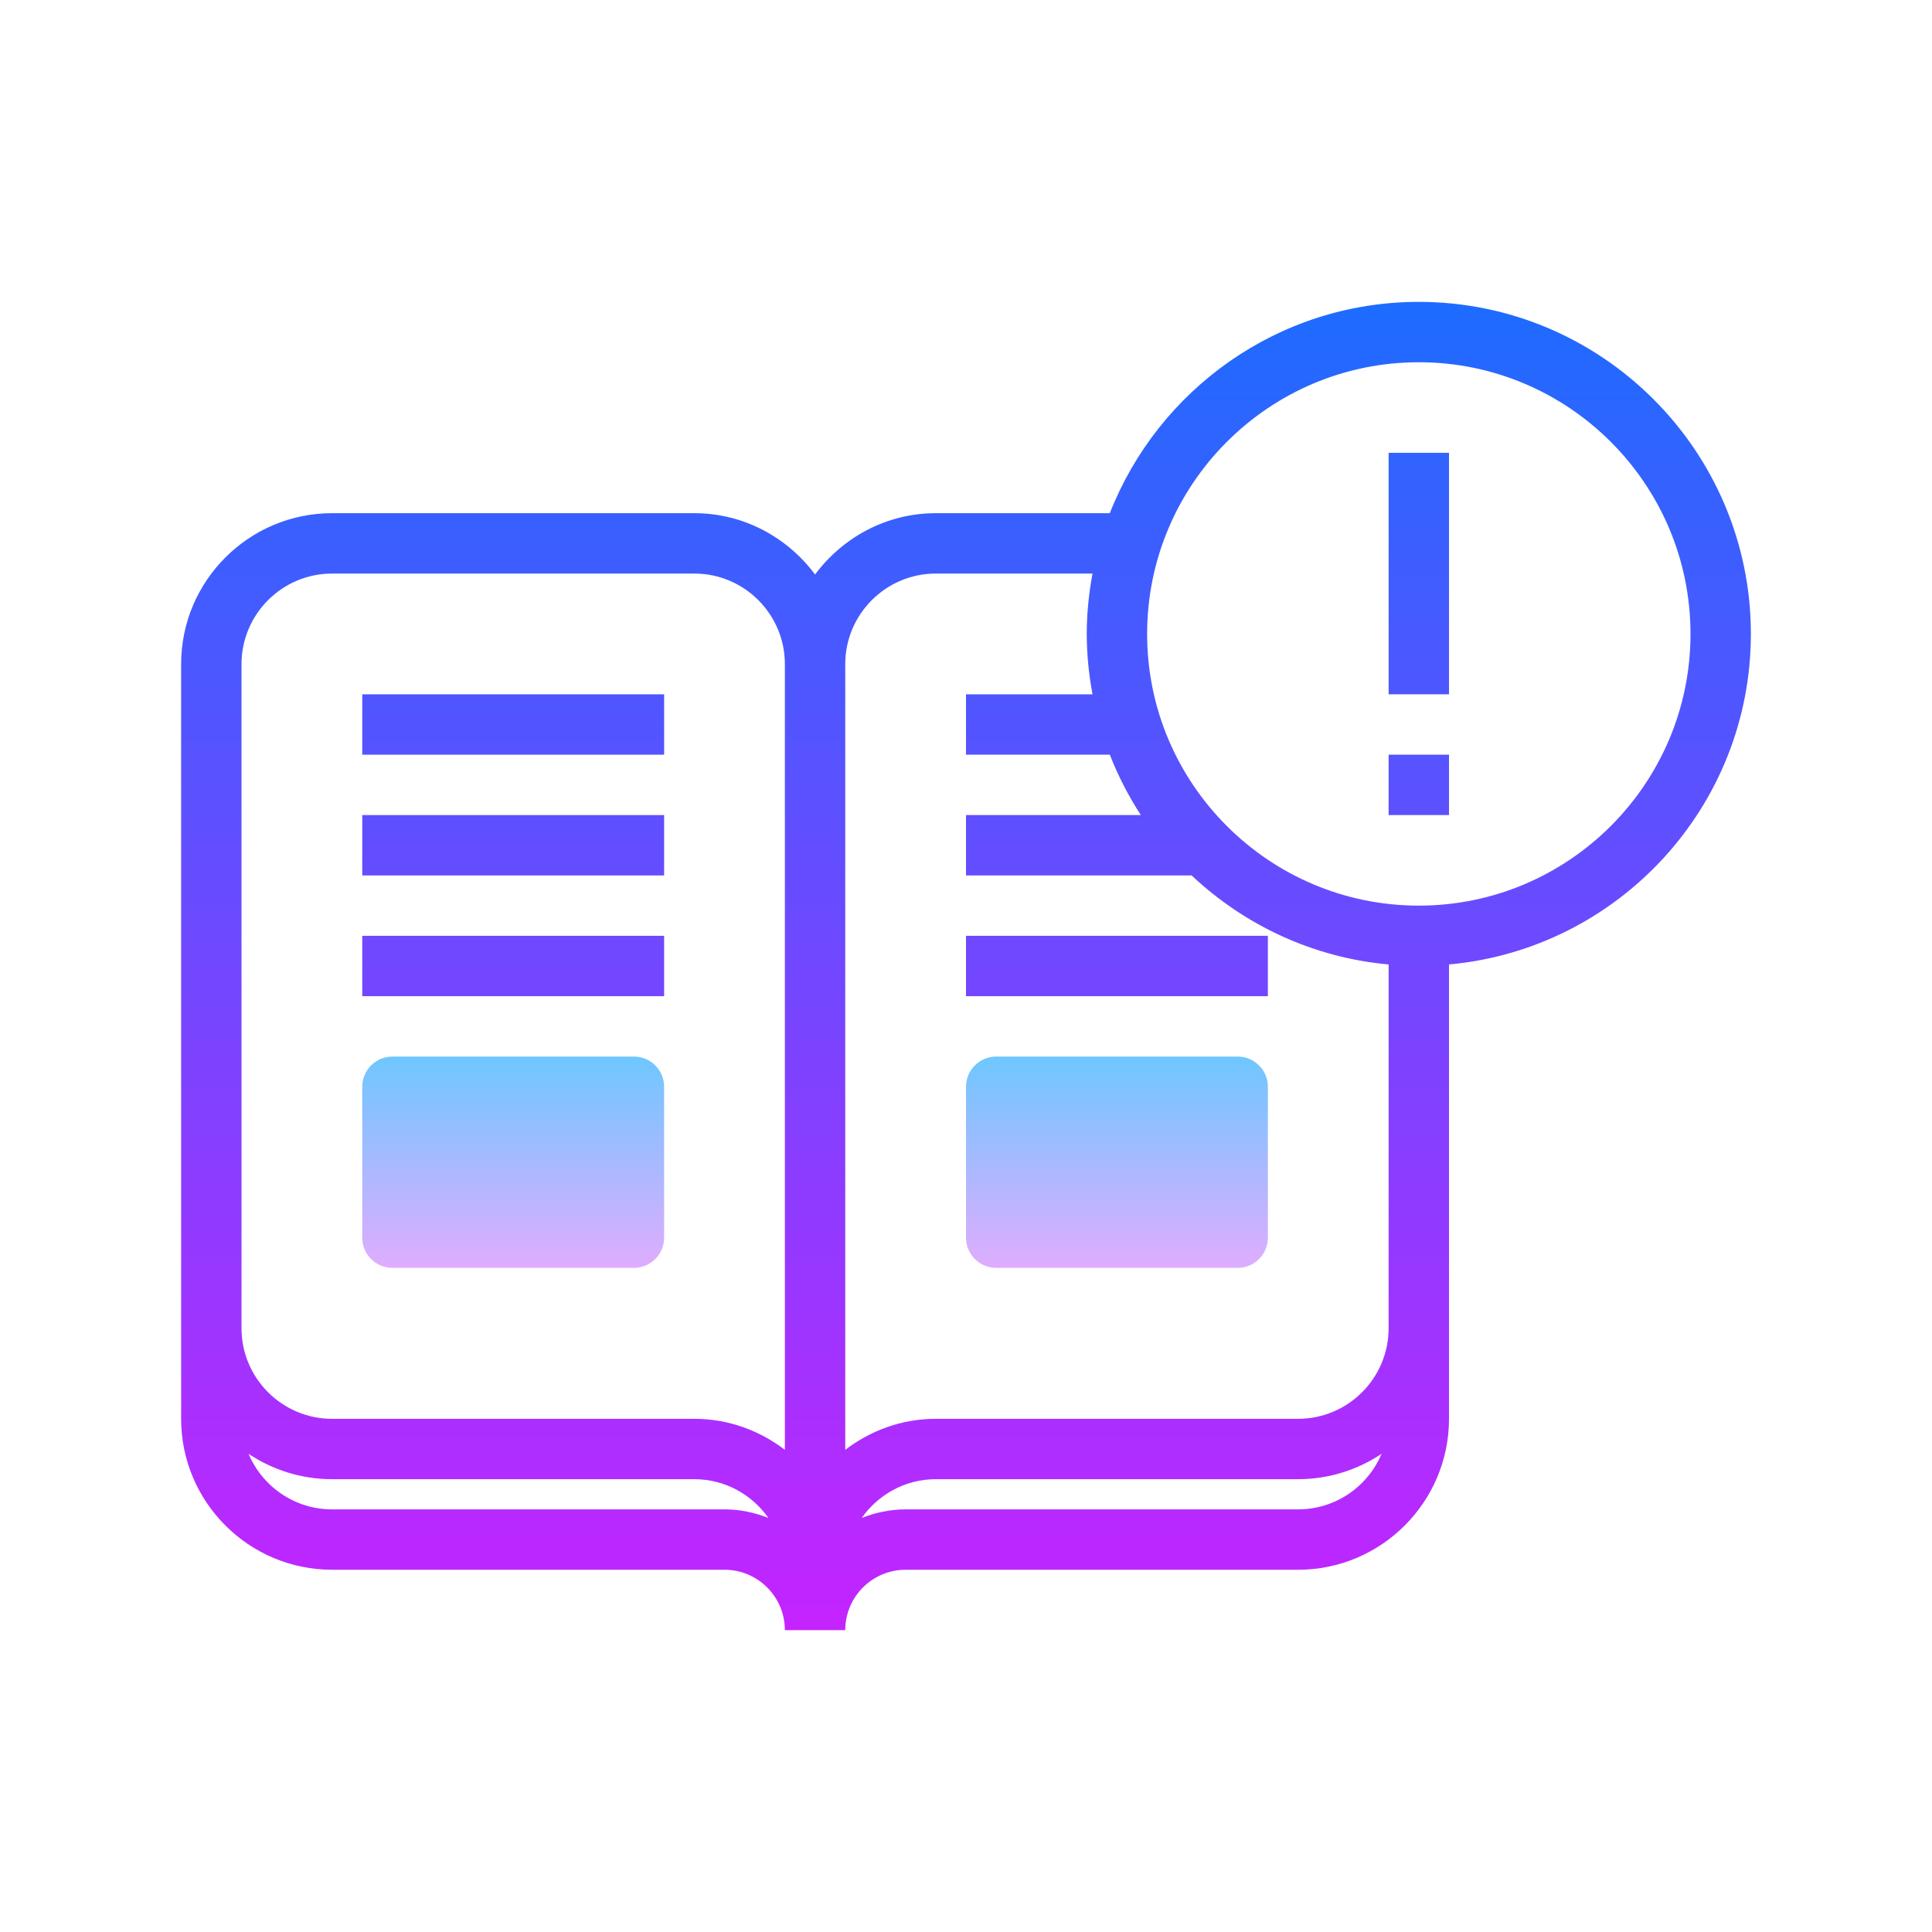
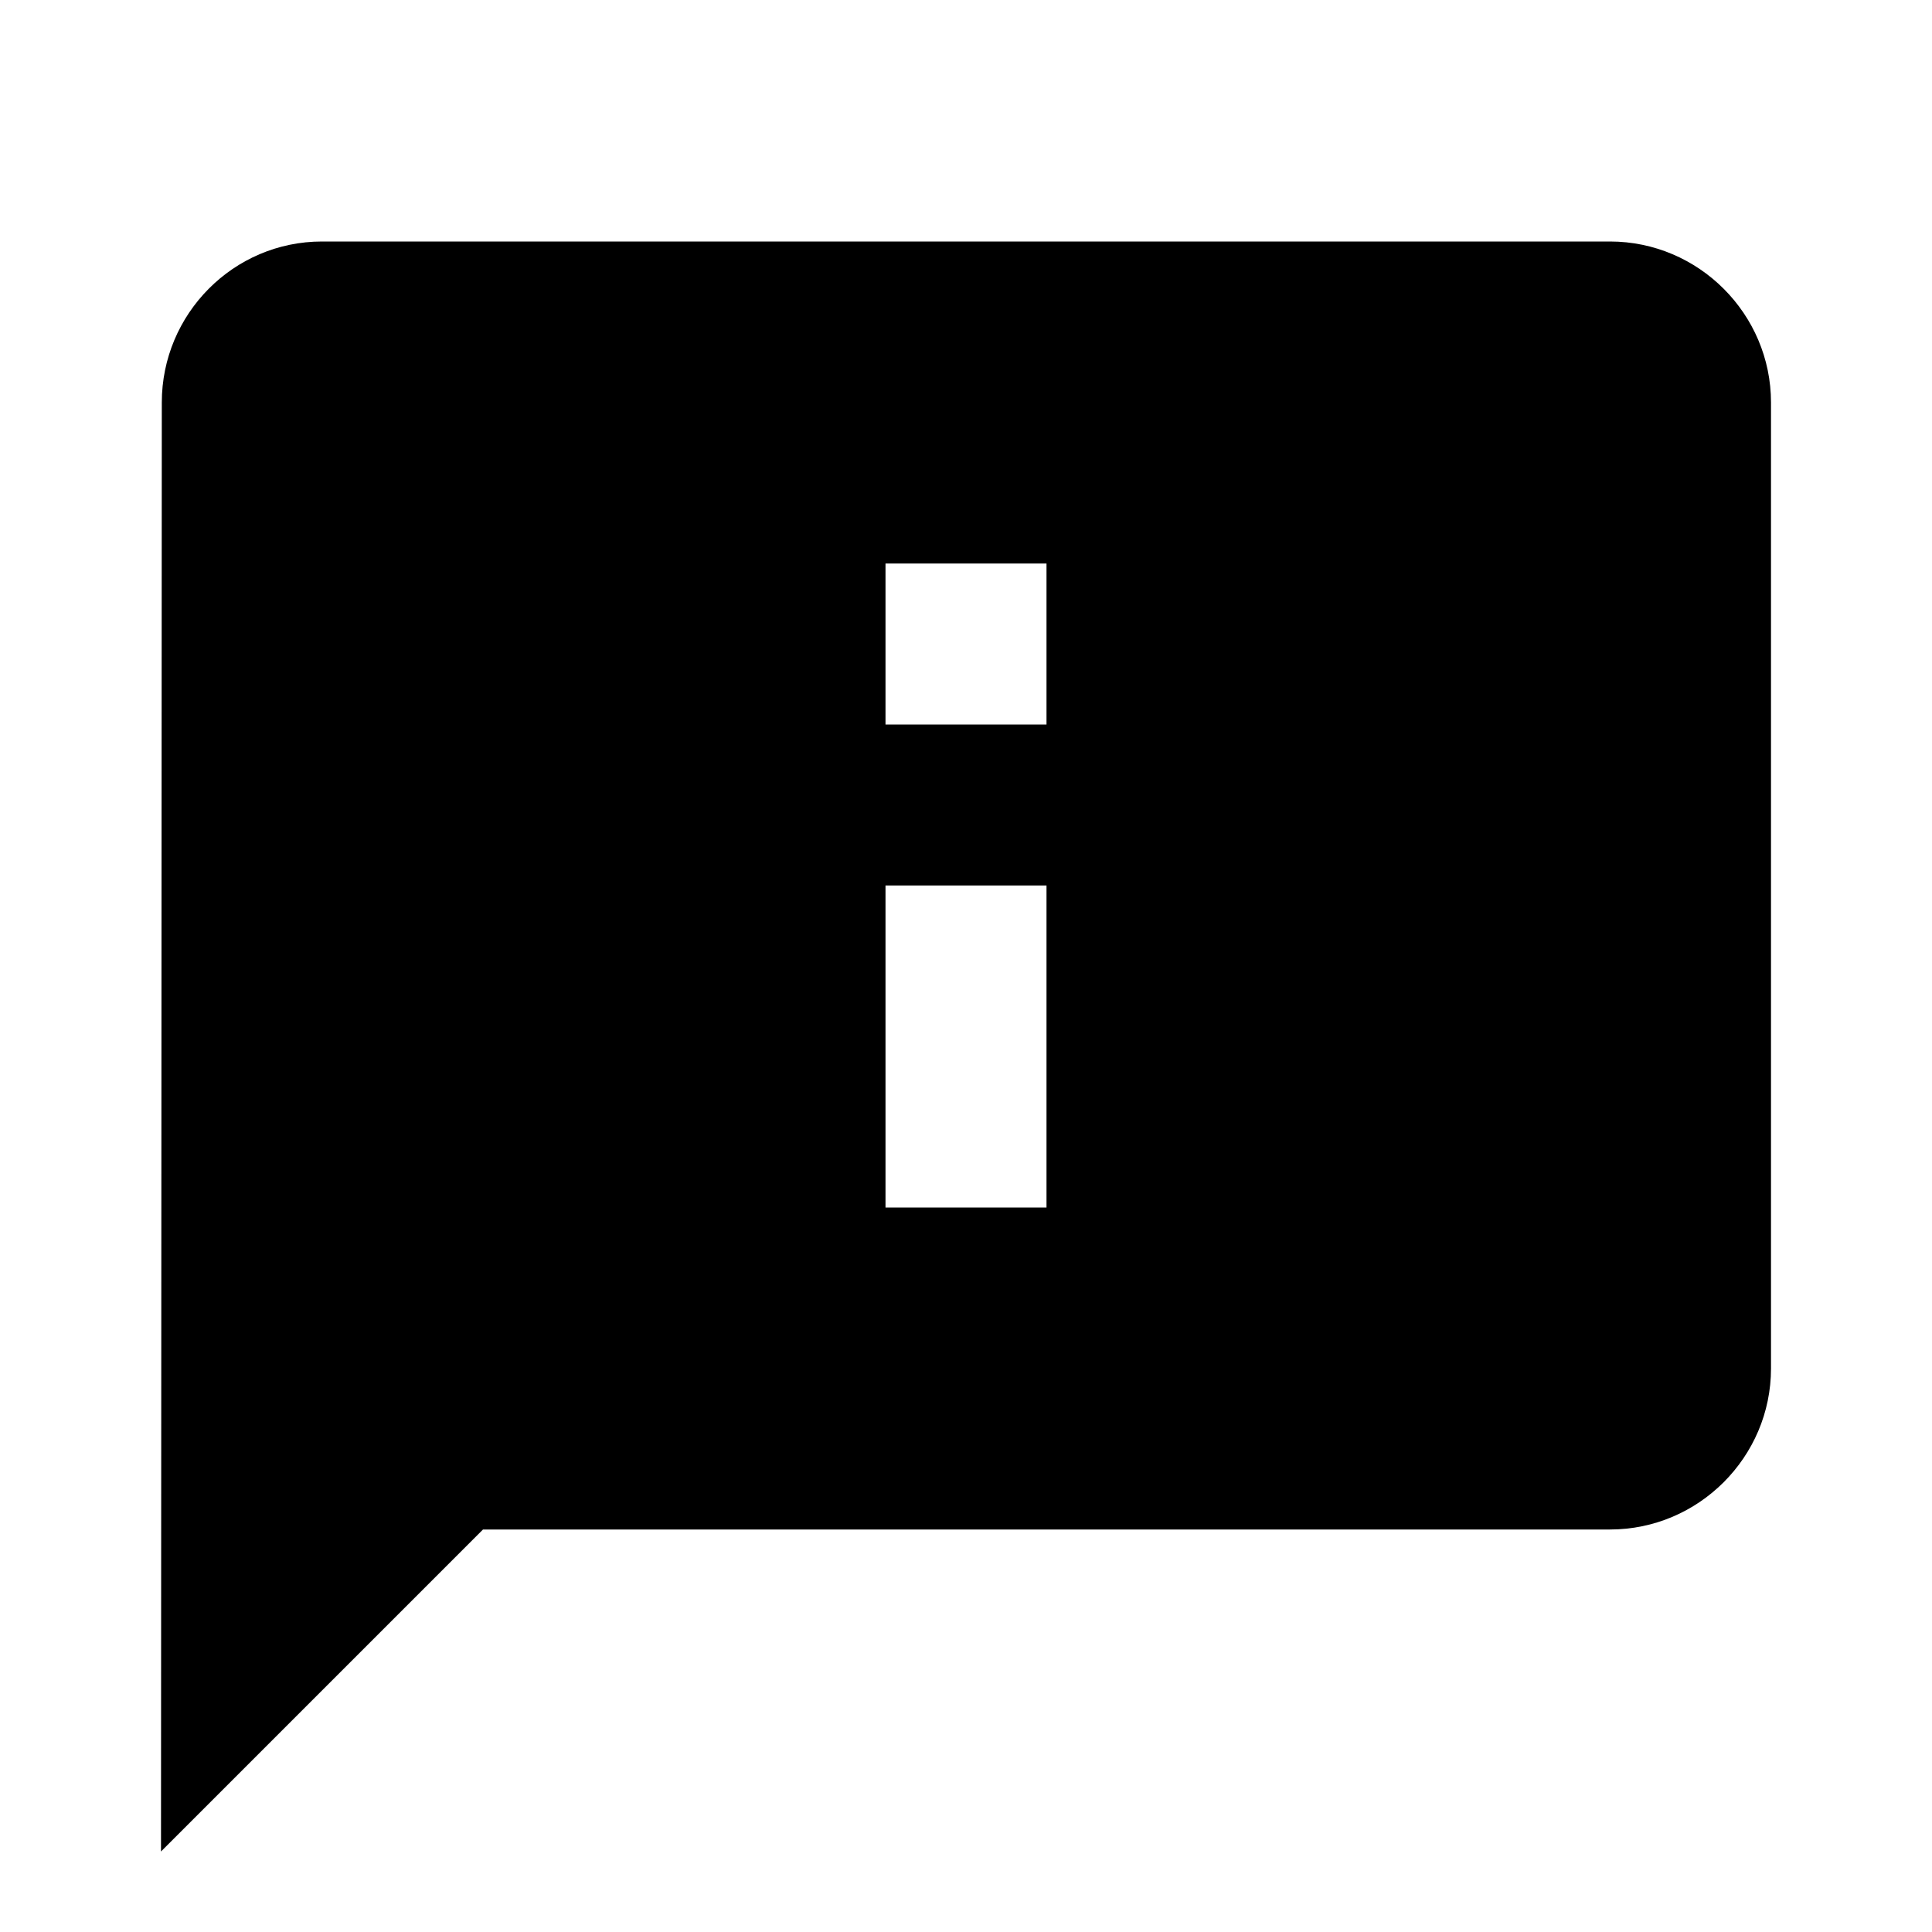
- <svg xmlns="http://www.w3.org/2000/svg" viewBox="0 0 64 64" width="64px" height="64px">
-   <linearGradient id="BHxBpHz68lFjof_mxxr5va" x1="17" x2="17" y1="34.917" y2="42.428" gradientUnits="userSpaceOnUse" spreadMethod="reflect">
-     <stop offset="0" stop-color="#6dc7ff" />
-     <stop offset="1" stop-color="#e6abff" />
-   </linearGradient>
-   <path fill="url(#BHxBpHz68lFjof_mxxr5va)" d="M22,41c0,0.552-0.448,1-1,1h-8c-0.552,0-1-0.448-1-1v-5c0-0.552,0.448-1,1-1h8 c0.552,0,1,0.448,1,1V41z" />
-   <linearGradient id="BHxBpHz68lFjof_mxxr5vb" x1="37" x2="37" y1="34.917" y2="42.428" gradientUnits="userSpaceOnUse" spreadMethod="reflect">
-     <stop offset="0" stop-color="#6dc7ff" />
-     <stop offset="1" stop-color="#e6abff" />
-   </linearGradient>
-   <path fill="url(#BHxBpHz68lFjof_mxxr5vb)" d="M42,41c0,0.552-0.448,1-1,1h-8c-0.552,0-1-0.448-1-1v-5c0-0.552,0.448-1,1-1h8 c0.552,0,1,0.448,1,1V41z" />
-   <linearGradient id="BHxBpHz68lFjof_mxxr5vc" x1="32" x2="32" y1="9.167" y2="54.833" gradientUnits="userSpaceOnUse" spreadMethod="reflect">
-     <stop offset="0" stop-color="#1a6dff" />
-     <stop offset="1" stop-color="#c822ff" />
-   </linearGradient>
-   <path fill="url(#BHxBpHz68lFjof_mxxr5vc)" d="M47,10c-4.653,0-8.631,2.909-10.236,7H31c-1.641,0-3.088,0.806-4,2.031 C26.088,17.806,24.641,17,23,17H11c-2.757,0-5,2.243-5,5v20v2v3c0,2.757,2.243,5,5,5h13c1.103,0,2,0.897,2,2h2c0-1.103,0.897-2,2-2 h13c2.757,0,5-2.243,5-5v-3v-2V31.949C53.598,31.442,58,26.728,58,21C58,14.935,53.065,10,47,10z M24,50H11 c-1.243,0-2.311-0.76-2.766-1.84C9.027,48.689,9.977,49,11,49h12c1.015,0,1.91,0.509,2.453,1.283C25.002,50.106,24.514,50,24,50z M23,47H11c-1.654,0-3-1.346-3-3v-2V22c0-1.654,1.346-3,3-3h12c1.654,0,3,1.346,3,3v6v20.028C25.165,47.389,24.131,47,23,47z M43,50 H30c-0.514,0-1.002,0.106-1.453,0.283C29.09,49.509,29.985,49,31,49h12c1.023,0,1.973-0.311,2.766-0.84 C45.312,49.24,44.243,50,43,50z M46,42v2c0,1.654-1.346,3-3,3H31c-1.131,0-2.165,0.389-3,1.028V28v-6c0-1.654,1.346-3,3-3h5.191 C36.071,19.65,36,20.316,36,21s0.071,1.35,0.191,2H32v2h4.764c0.276,0.705,0.62,1.375,1.028,2H32v2h7.474 c1.742,1.639,4.01,2.721,6.526,2.949V42z M47,30c-4.963,0-9-4.037-9-9s4.037-9,9-9s9,4.037,9,9S51.963,30,47,30z" />
-   <linearGradient id="BHxBpHz68lFjof_mxxr5vd" x1="17" x2="17" y1="9.167" y2="54.833" gradientUnits="userSpaceOnUse" spreadMethod="reflect">
-     <stop offset="0" stop-color="#1a6dff" />
-     <stop offset="1" stop-color="#c822ff" />
-   </linearGradient>
-   <path fill="url(#BHxBpHz68lFjof_mxxr5vd)" d="M12 23H22V25H12z" />
-   <linearGradient id="BHxBpHz68lFjof_mxxr5ve" x1="17" x2="17" y1="9.167" y2="54.833" gradientUnits="userSpaceOnUse" spreadMethod="reflect">
-     <stop offset="0" stop-color="#1a6dff" />
-     <stop offset="1" stop-color="#c822ff" />
-   </linearGradient>
-   <path fill="url(#BHxBpHz68lFjof_mxxr5ve)" d="M12 27H22V29H12z" />
-   <linearGradient id="BHxBpHz68lFjof_mxxr5vf" x1="17" x2="17" y1="9.167" y2="54.833" gradientUnits="userSpaceOnUse" spreadMethod="reflect">
-     <stop offset="0" stop-color="#1a6dff" />
-     <stop offset="1" stop-color="#c822ff" />
-   </linearGradient>
-   <path fill="url(#BHxBpHz68lFjof_mxxr5vf)" d="M12 31H22V33H12z" />
-   <linearGradient id="BHxBpHz68lFjof_mxxr5vg" x1="37" x2="37" y1="9.167" y2="54.833" gradientUnits="userSpaceOnUse" spreadMethod="reflect">
-     <stop offset="0" stop-color="#1a6dff" />
-     <stop offset="1" stop-color="#c822ff" />
-   </linearGradient>
-   <path fill="url(#BHxBpHz68lFjof_mxxr5vg)" d="M32 31H42V33H32z" />
-   <linearGradient id="BHxBpHz68lFjof_mxxr5vh" x1="47" x2="47" y1="9.167" y2="54.833" gradientUnits="userSpaceOnUse" spreadMethod="reflect">
-     <stop offset="0" stop-color="#1a6dff" />
-     <stop offset="1" stop-color="#c822ff" />
-   </linearGradient>
-   <path fill="url(#BHxBpHz68lFjof_mxxr5vh)" d="M46 15H48V23H46z" />
-   <linearGradient id="BHxBpHz68lFjof_mxxr5vi" x1="47" x2="47" y1="9.167" y2="54.833" gradientUnits="userSpaceOnUse" spreadMethod="reflect">
-     <stop offset="0" stop-color="#1a6dff" />
-     <stop offset="1" stop-color="#c822ff" />
-   </linearGradient>
-   <path fill="url(#BHxBpHz68lFjof_mxxr5vi)" d="M46 25H48V27H46z" />
+ <svg xmlns="http://www.w3.org/2000/svg" fill="#000000" viewBox="0 0 24 24" width="24px" height="24px">
+   <path d="M20,3H4C2.9,3,2.01,3.9,2.01,5L2,23l4-4h14c1.1,0,2-0.9,2-2V5C22,3.9,21.1,3,20,3z M11,7h2v2h-2V7z M11,11h2v4h-2V11z" />
</svg>
